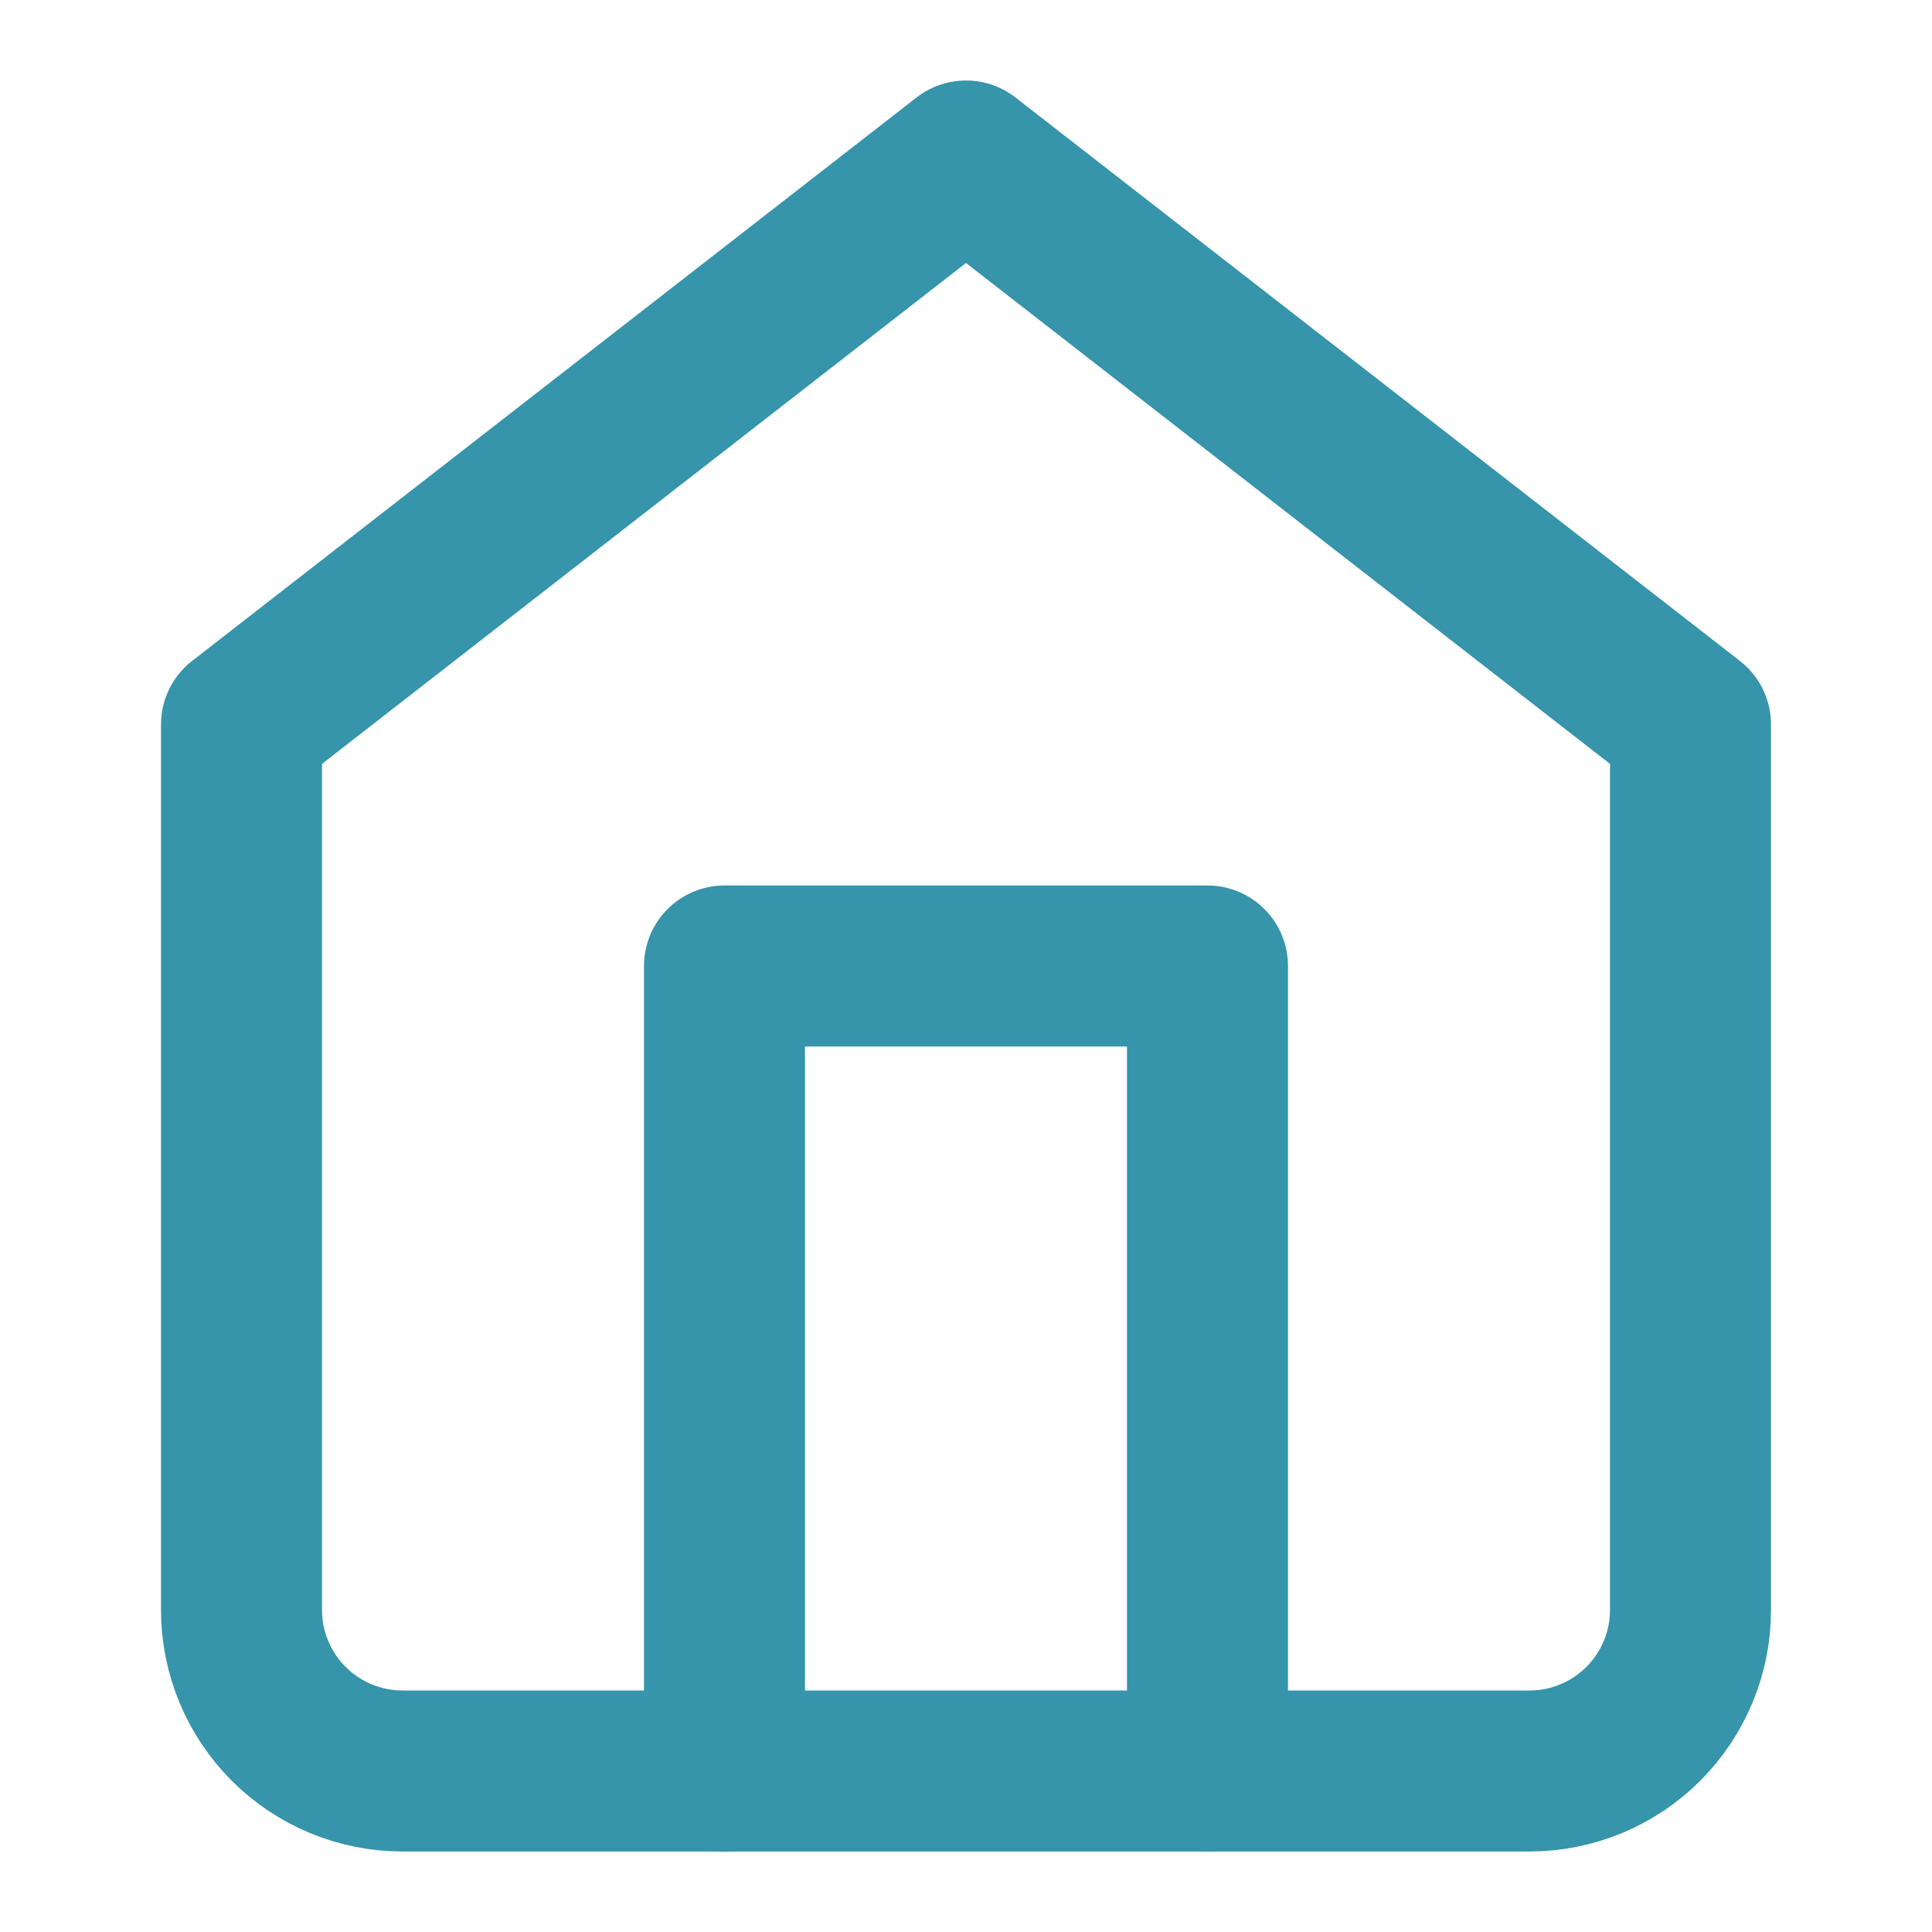
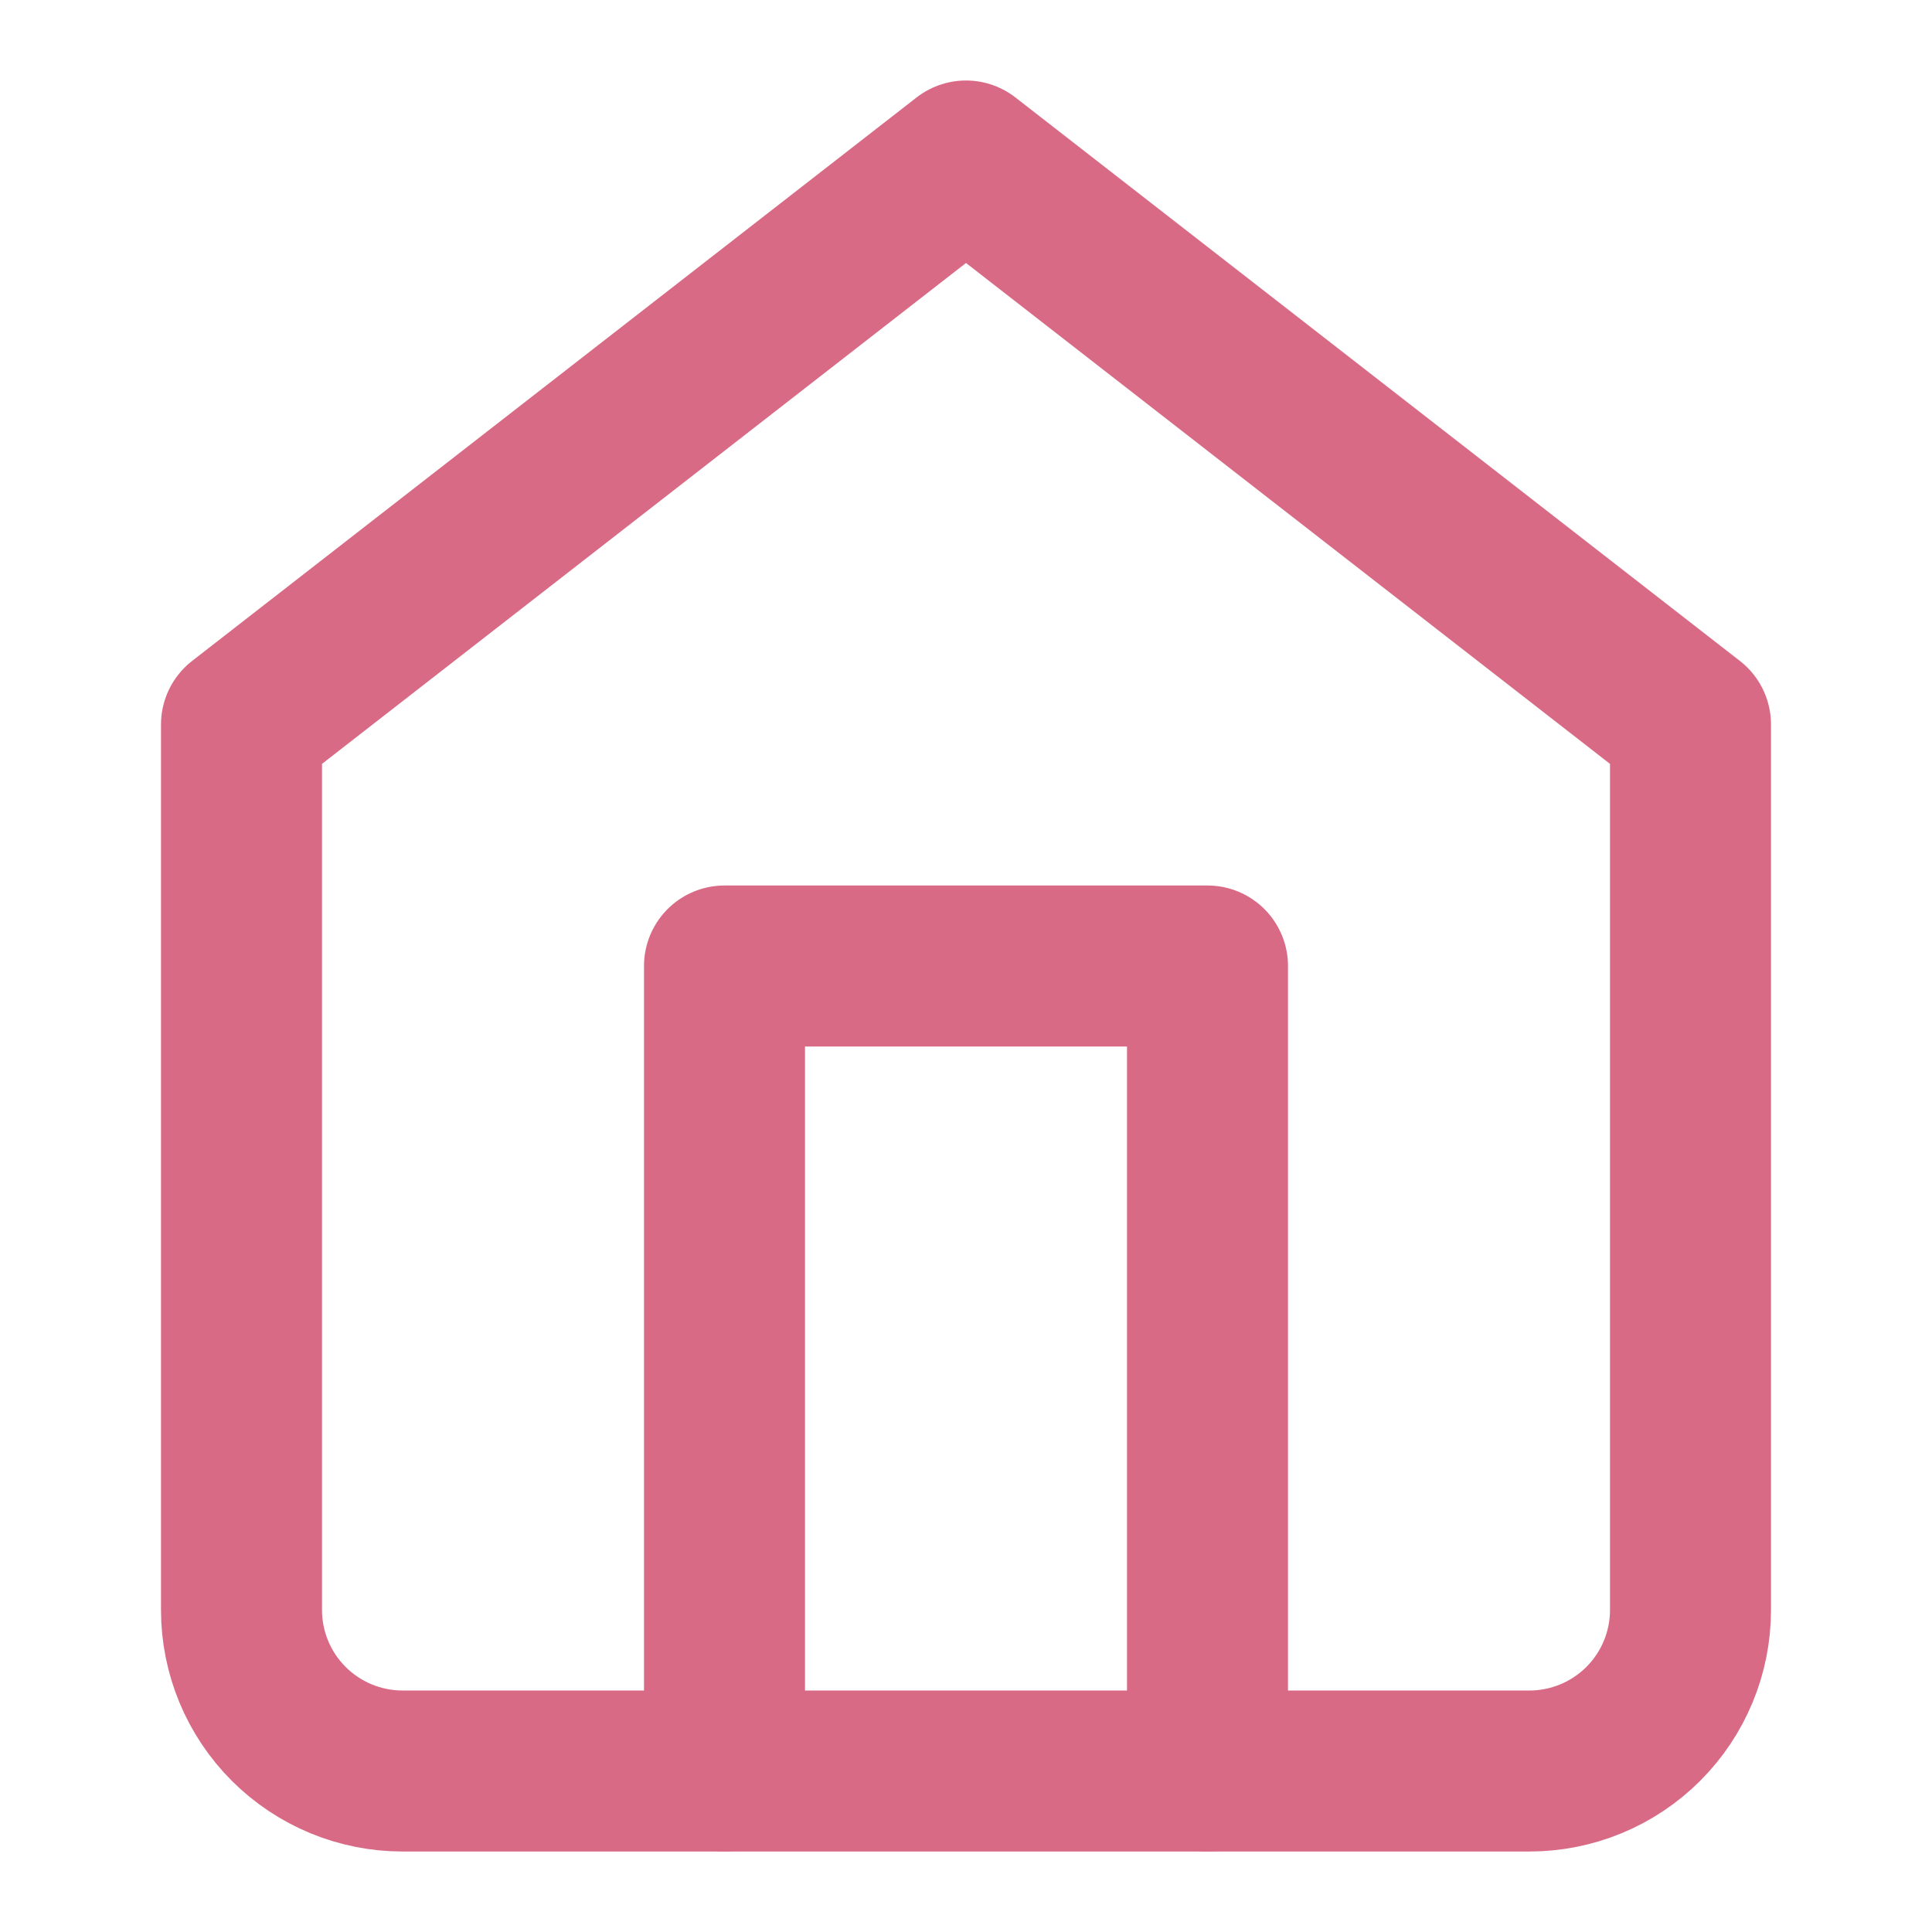
<svg xmlns="http://www.w3.org/2000/svg" preserveAspectRatio="none" overflow="visible" style="display: block;" width="24" height="24" viewBox="0 0 24 24" fill="none">
  <g id="home">
-     <path id="Vector" d="M3 9L12 2L21 9V20C21 20.53 20.789 21.039 20.414 21.414C20.039 21.789 19.53 22 19 22H5C4.47 22 3.961 21.789 3.586 21.414C3.211 21.039 3 20.53 3 20V9Z" stroke="#3694AB" stroke-width="2" stroke-linecap="round" stroke-linejoin="round" />
-     <path id="Vector_2" d="M9 22V12H15V22" stroke="#3694AB" stroke-width="2" stroke-linecap="round" stroke-linejoin="round" />
+     <path id="Vector" d="M3 9L12 2L21 9V20C21 20.53 20.789 21.039 20.414 21.414C20.039 21.789 19.53 22 19 22H5C4.47 22 3.961 21.789 3.586 21.414C3.211 21.039 3 20.53 3 20V9Z" stroke="#D96A85" stroke-width="2" stroke-linecap="round" stroke-linejoin="round" />
+     <path id="Vector_2" d="M9 22V12H15V22" stroke="#D96A85" stroke-width="2" stroke-linecap="round" stroke-linejoin="round" />
  </g>
</svg>
